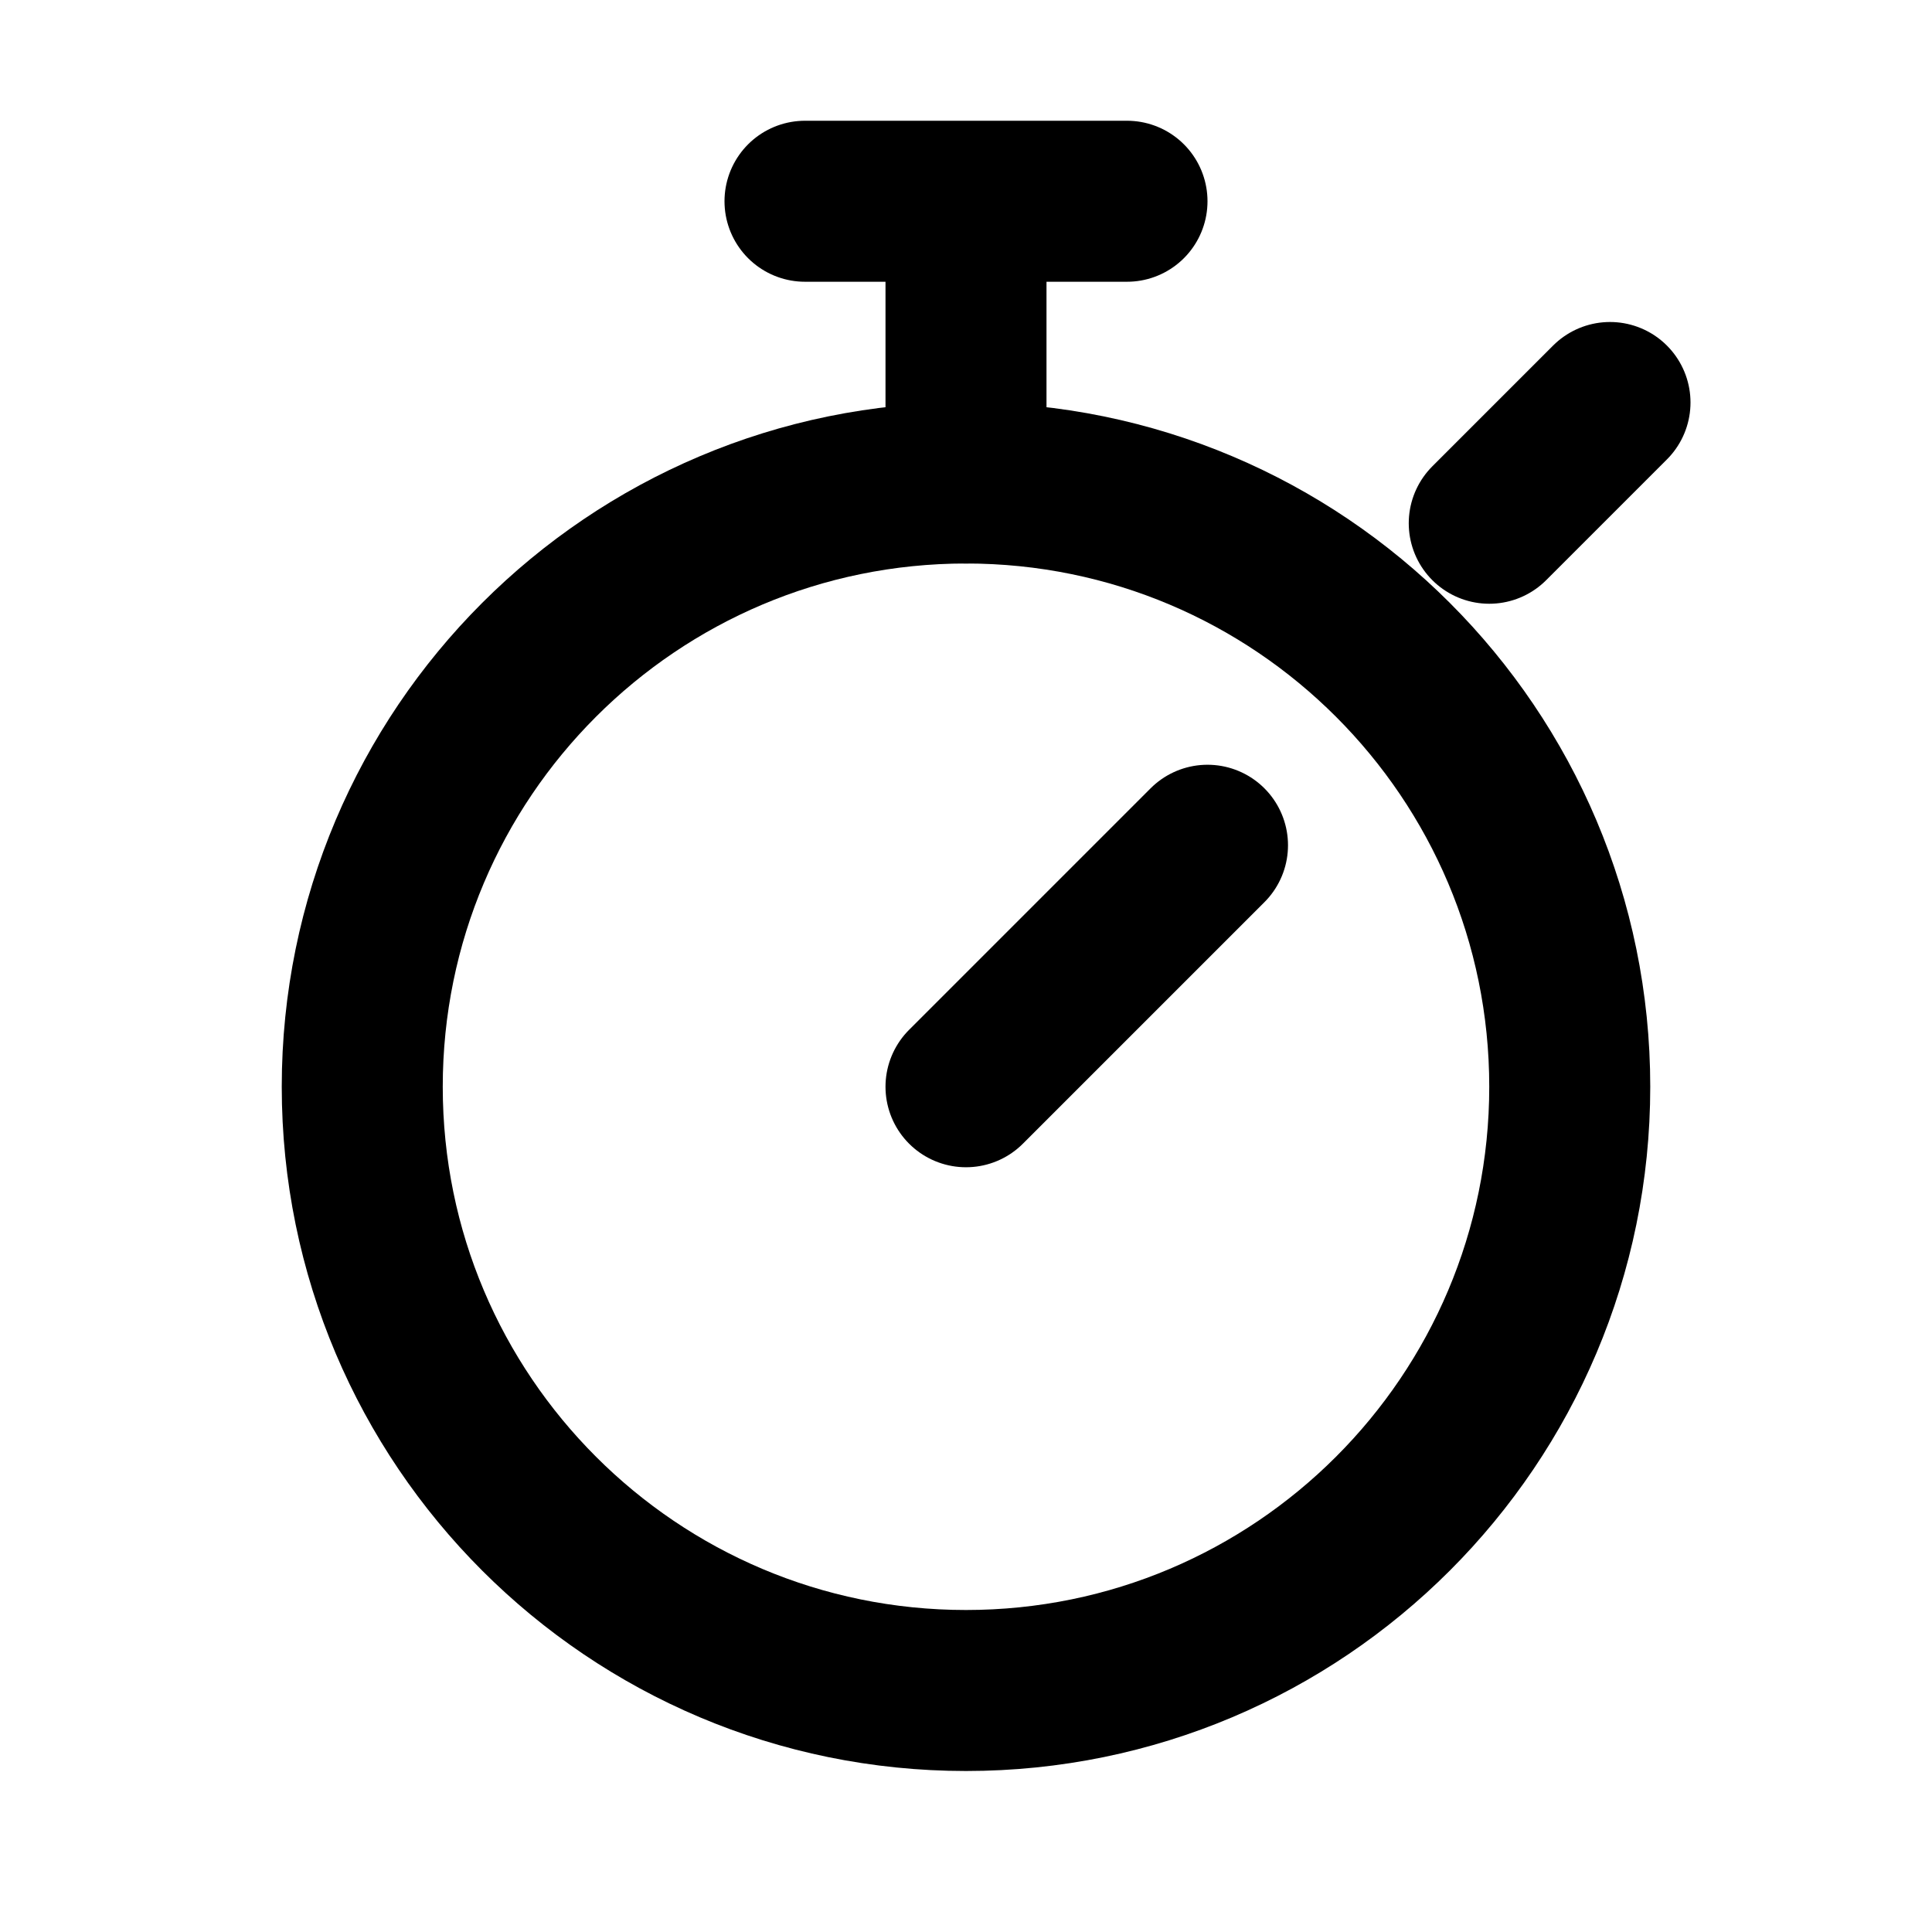
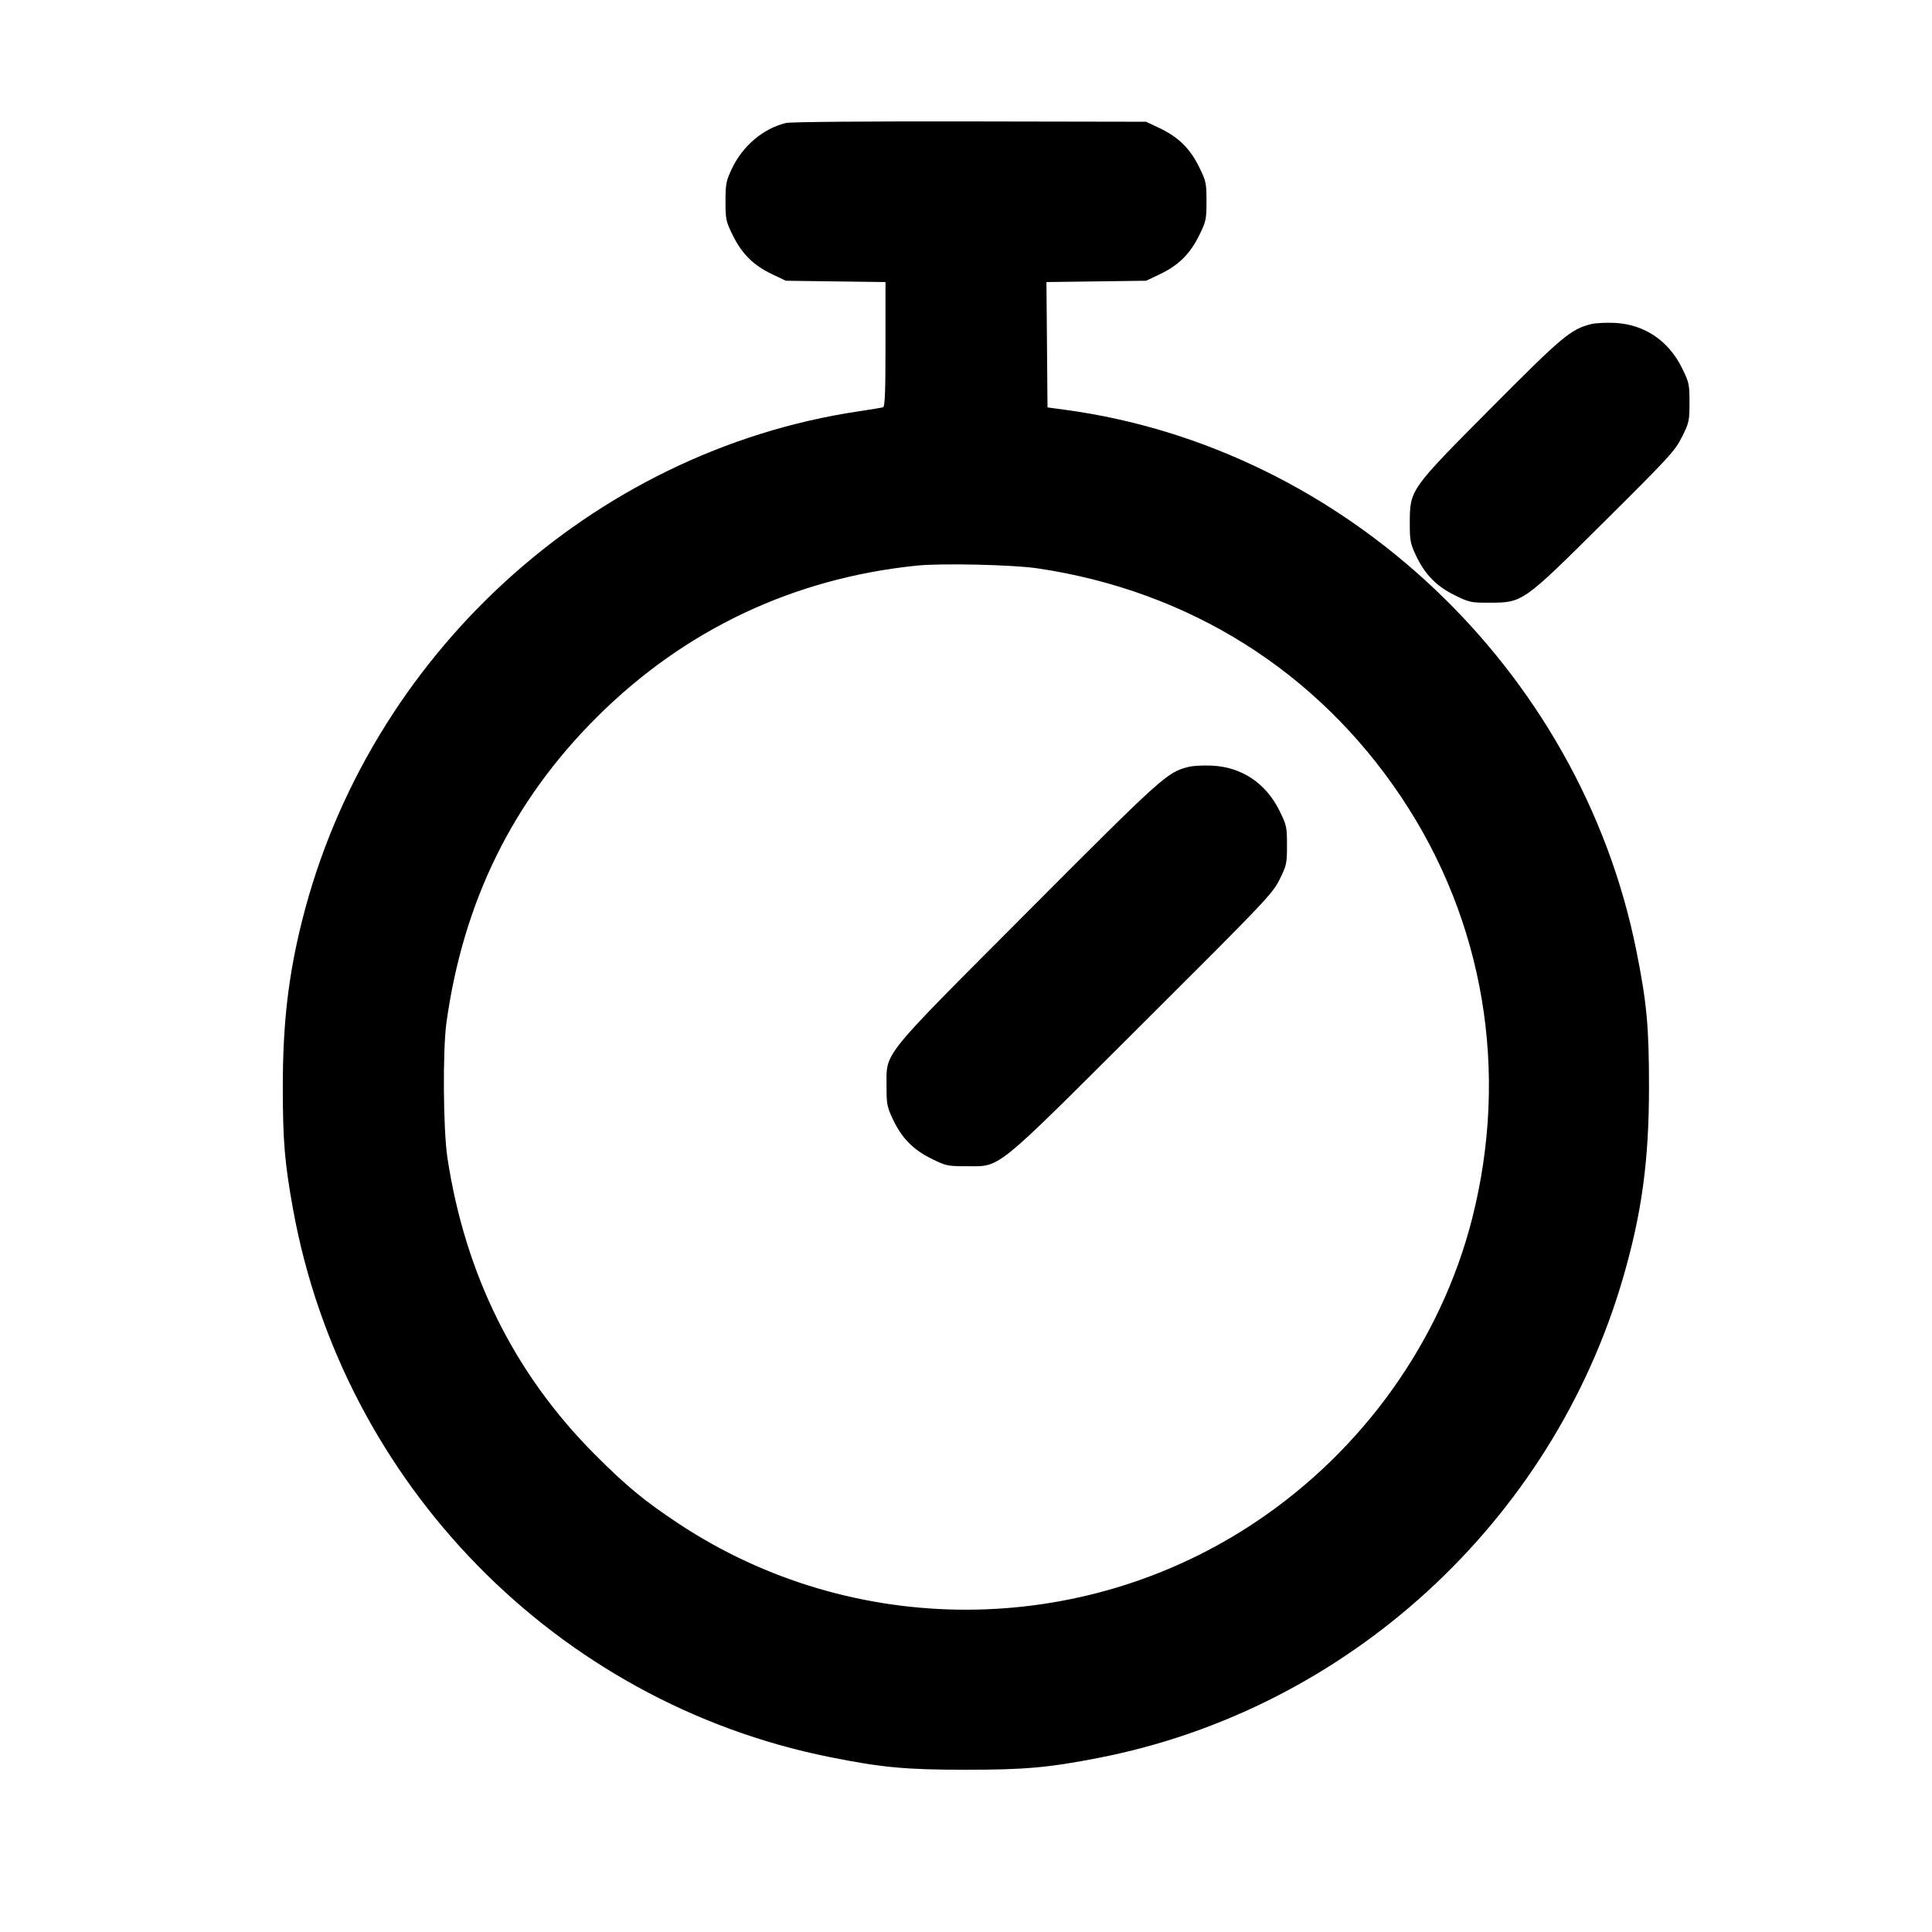
- <svg xmlns="http://www.w3.org/2000/svg" width="24" height="24" viewBox="0 0 24 24" fill="none" stroke="#000000" stroke-width="2" stroke-linecap="round" stroke-linejoin="round">
-   <circle cx="12" cy="13.5" r="7.5" />
-   <path d="M10 2.5h4M12 2.5V6" />
-   <path d="M12 13.5l3-3" />
-   <path d="M18.5 6.5l1.5-1.5" />
+ <svg xmlns="http://www.w3.org/2000/svg" width="960" height="960" viewBox="0 0 960 960">
+   <path fill="#000000" fill-rule="evenodd" d="M390.62 61.1C392.87 60.56 431.25 60.24 482 60.34L569.5 60.5L576.18 63.66C585.48 68.07 591.27 73.74 595.76 82.84C599.29 89.98 599.5 90.92 599.5 100C599.5 109.08 599.29 110.02 595.76 117.16C591.27 126.26 585.48 131.93 576.18 136.34L569.5 139.5L544.74 139.83L519.97 140.15L520.24 171.3L520.5 202.44L529 203.59C668.26 222.33 784.96 332.61 813.02 472C818.27 498.1 819.38 509.92 819.38 540C819.38 576.68 815.83 602.81 806.47 635C771.2 756.29 669.52 849.38 546 873.46C521.04 878.33 509.35 879.38 480 879.38C449.92 879.38 438.1 878.27 412 873.02C276.6 845.76 170.44 737.35 145.64 601C141.45 577.98 140.52 566.86 140.52 540C140.52 508.53 143.29 484.63 150.1 457.5C183.13 325.83 294.05 224.27 426.5 204.41C432.55 203.5 438.06 202.6 438.75 202.41C439.72 202.14 440 195.02 440 171.11L440 140.15L415.25 139.83L390.5 139.5L383.82 136.34C374.52 131.93 368.73 126.26 364.24 117.16C360.71 110.03 360.5 109.07 360.5 100.05C360.5 91.4 360.8 89.87 363.67 83.82C369.06 72.43 379.3 63.79 390.62 61.1ZM790.62 161.05C792.75 160.51 797.99 160.24 802.25 160.44C817 161.14 829.01 169.17 835.76 182.84C839.29 189.98 839.5 190.93 839.5 200C839.5 209.06 839.29 210.02 835.8 217.05C832.39 223.94 829.5 227.09 797.3 259.07C756.51 299.59 756.72 299.45 739.95 299.48C730.91 299.5 729.99 299.3 722.84 295.76C713.74 291.27 708.07 285.48 703.66 276.18C700.79 270.12 700.5 268.61 700.52 260C700.55 243.29 700.44 243.45 740.85 202.8C776.39 167.04 780.5 163.59 790.62 161.05ZM455.5 281.05C394.1 287.35 339.98 313.01 296.44 356.47C254.74 398.08 230.25 447.85 221.85 508C219.93 521.72 220.21 561.45 222.32 575.3C231.15 633.32 255.63 682.62 295.46 722.6C311.19 738.38 320.14 745.78 337.13 757.03C423.85 814.45 537.63 814.1 624.13 756.15C677.32 720.52 716.02 666.25 731.46 605.64C750.07 532.59 737.43 457.49 696.15 395.87C654.34 333.46 590.81 293.55 515.5 282.4C503.27 280.59 467.78 279.79 455.5 281.05ZM590.62 381.05C592.75 380.51 597.99 380.24 602.25 380.44C617 381.14 629.01 389.17 635.76 402.84C639.29 409.98 639.5 410.93 639.5 420C639.5 429.07 639.29 430.02 635.8 437.05C632.29 444.12 628.78 447.81 567.3 509.08C492.74 583.4 497.64 579.45 479.95 579.48C470.91 579.5 469.99 579.3 462.84 575.76C453.74 571.27 448.07 565.48 443.67 556.18C440.8 550.12 440.5 548.61 440.52 540C440.56 522.37 436.63 527.23 510.87 452.78C577.91 385.54 579.92 383.74 590.62 381.05Z" />
</svg>
